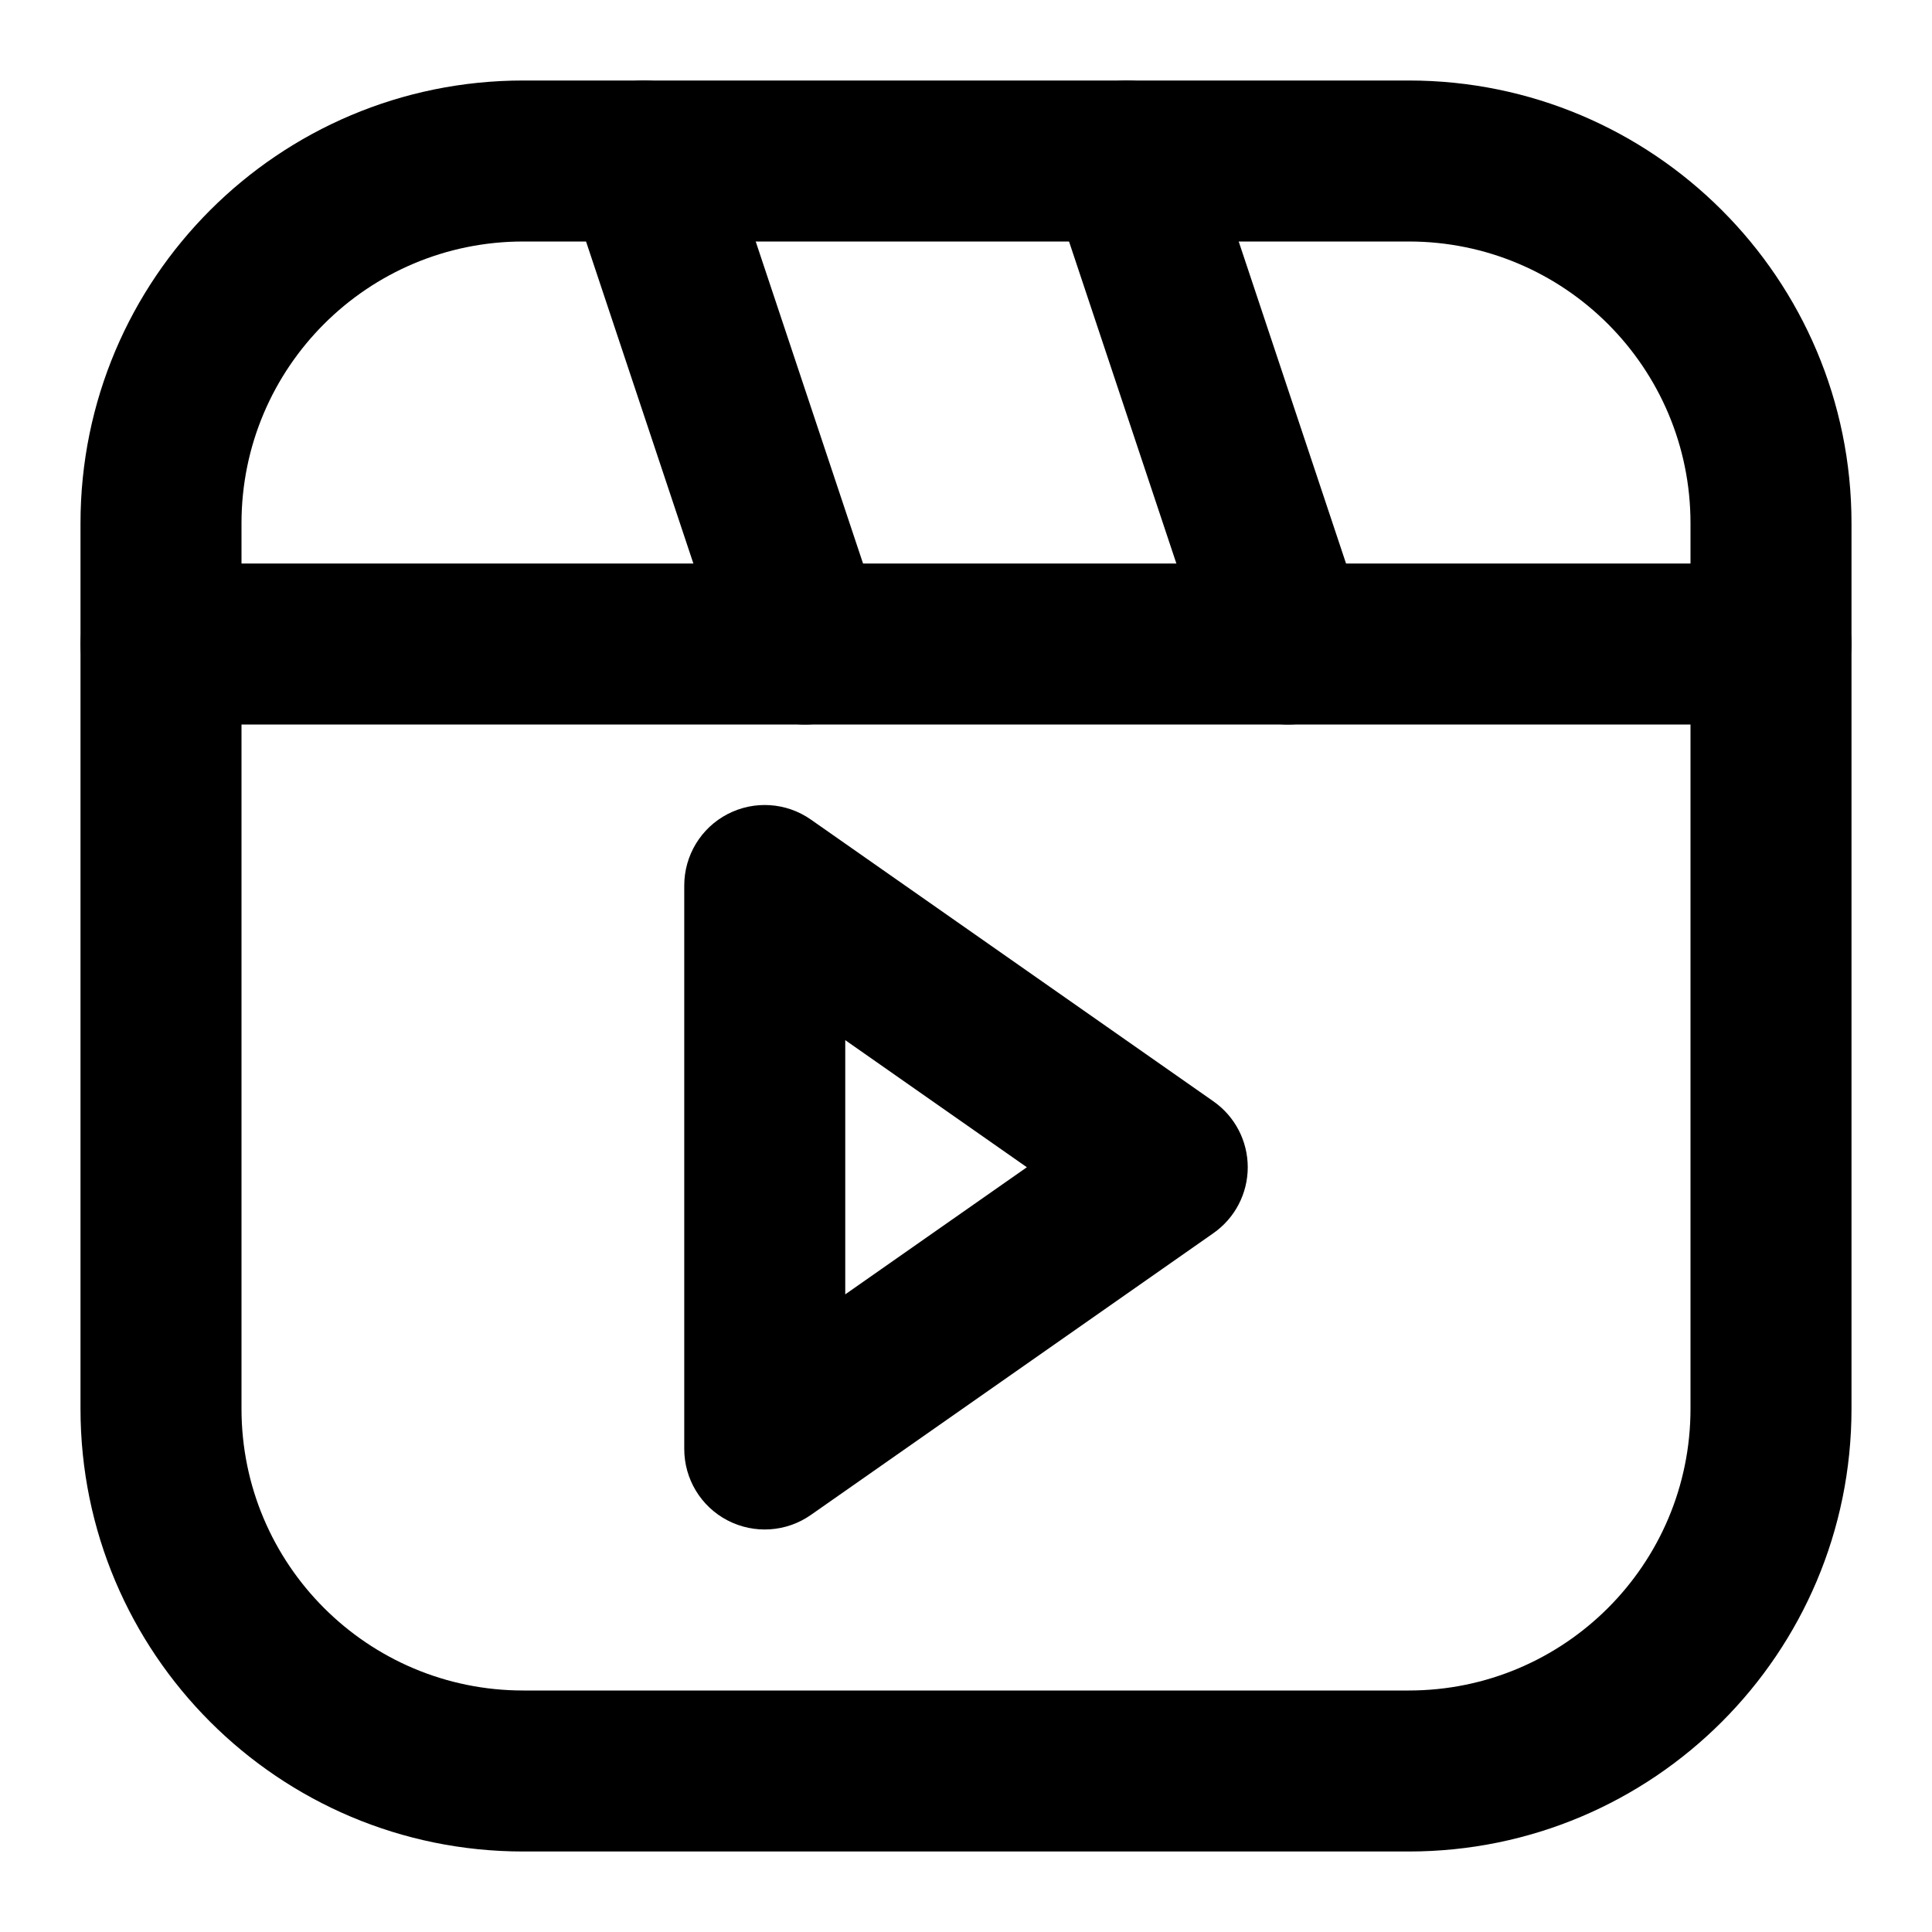
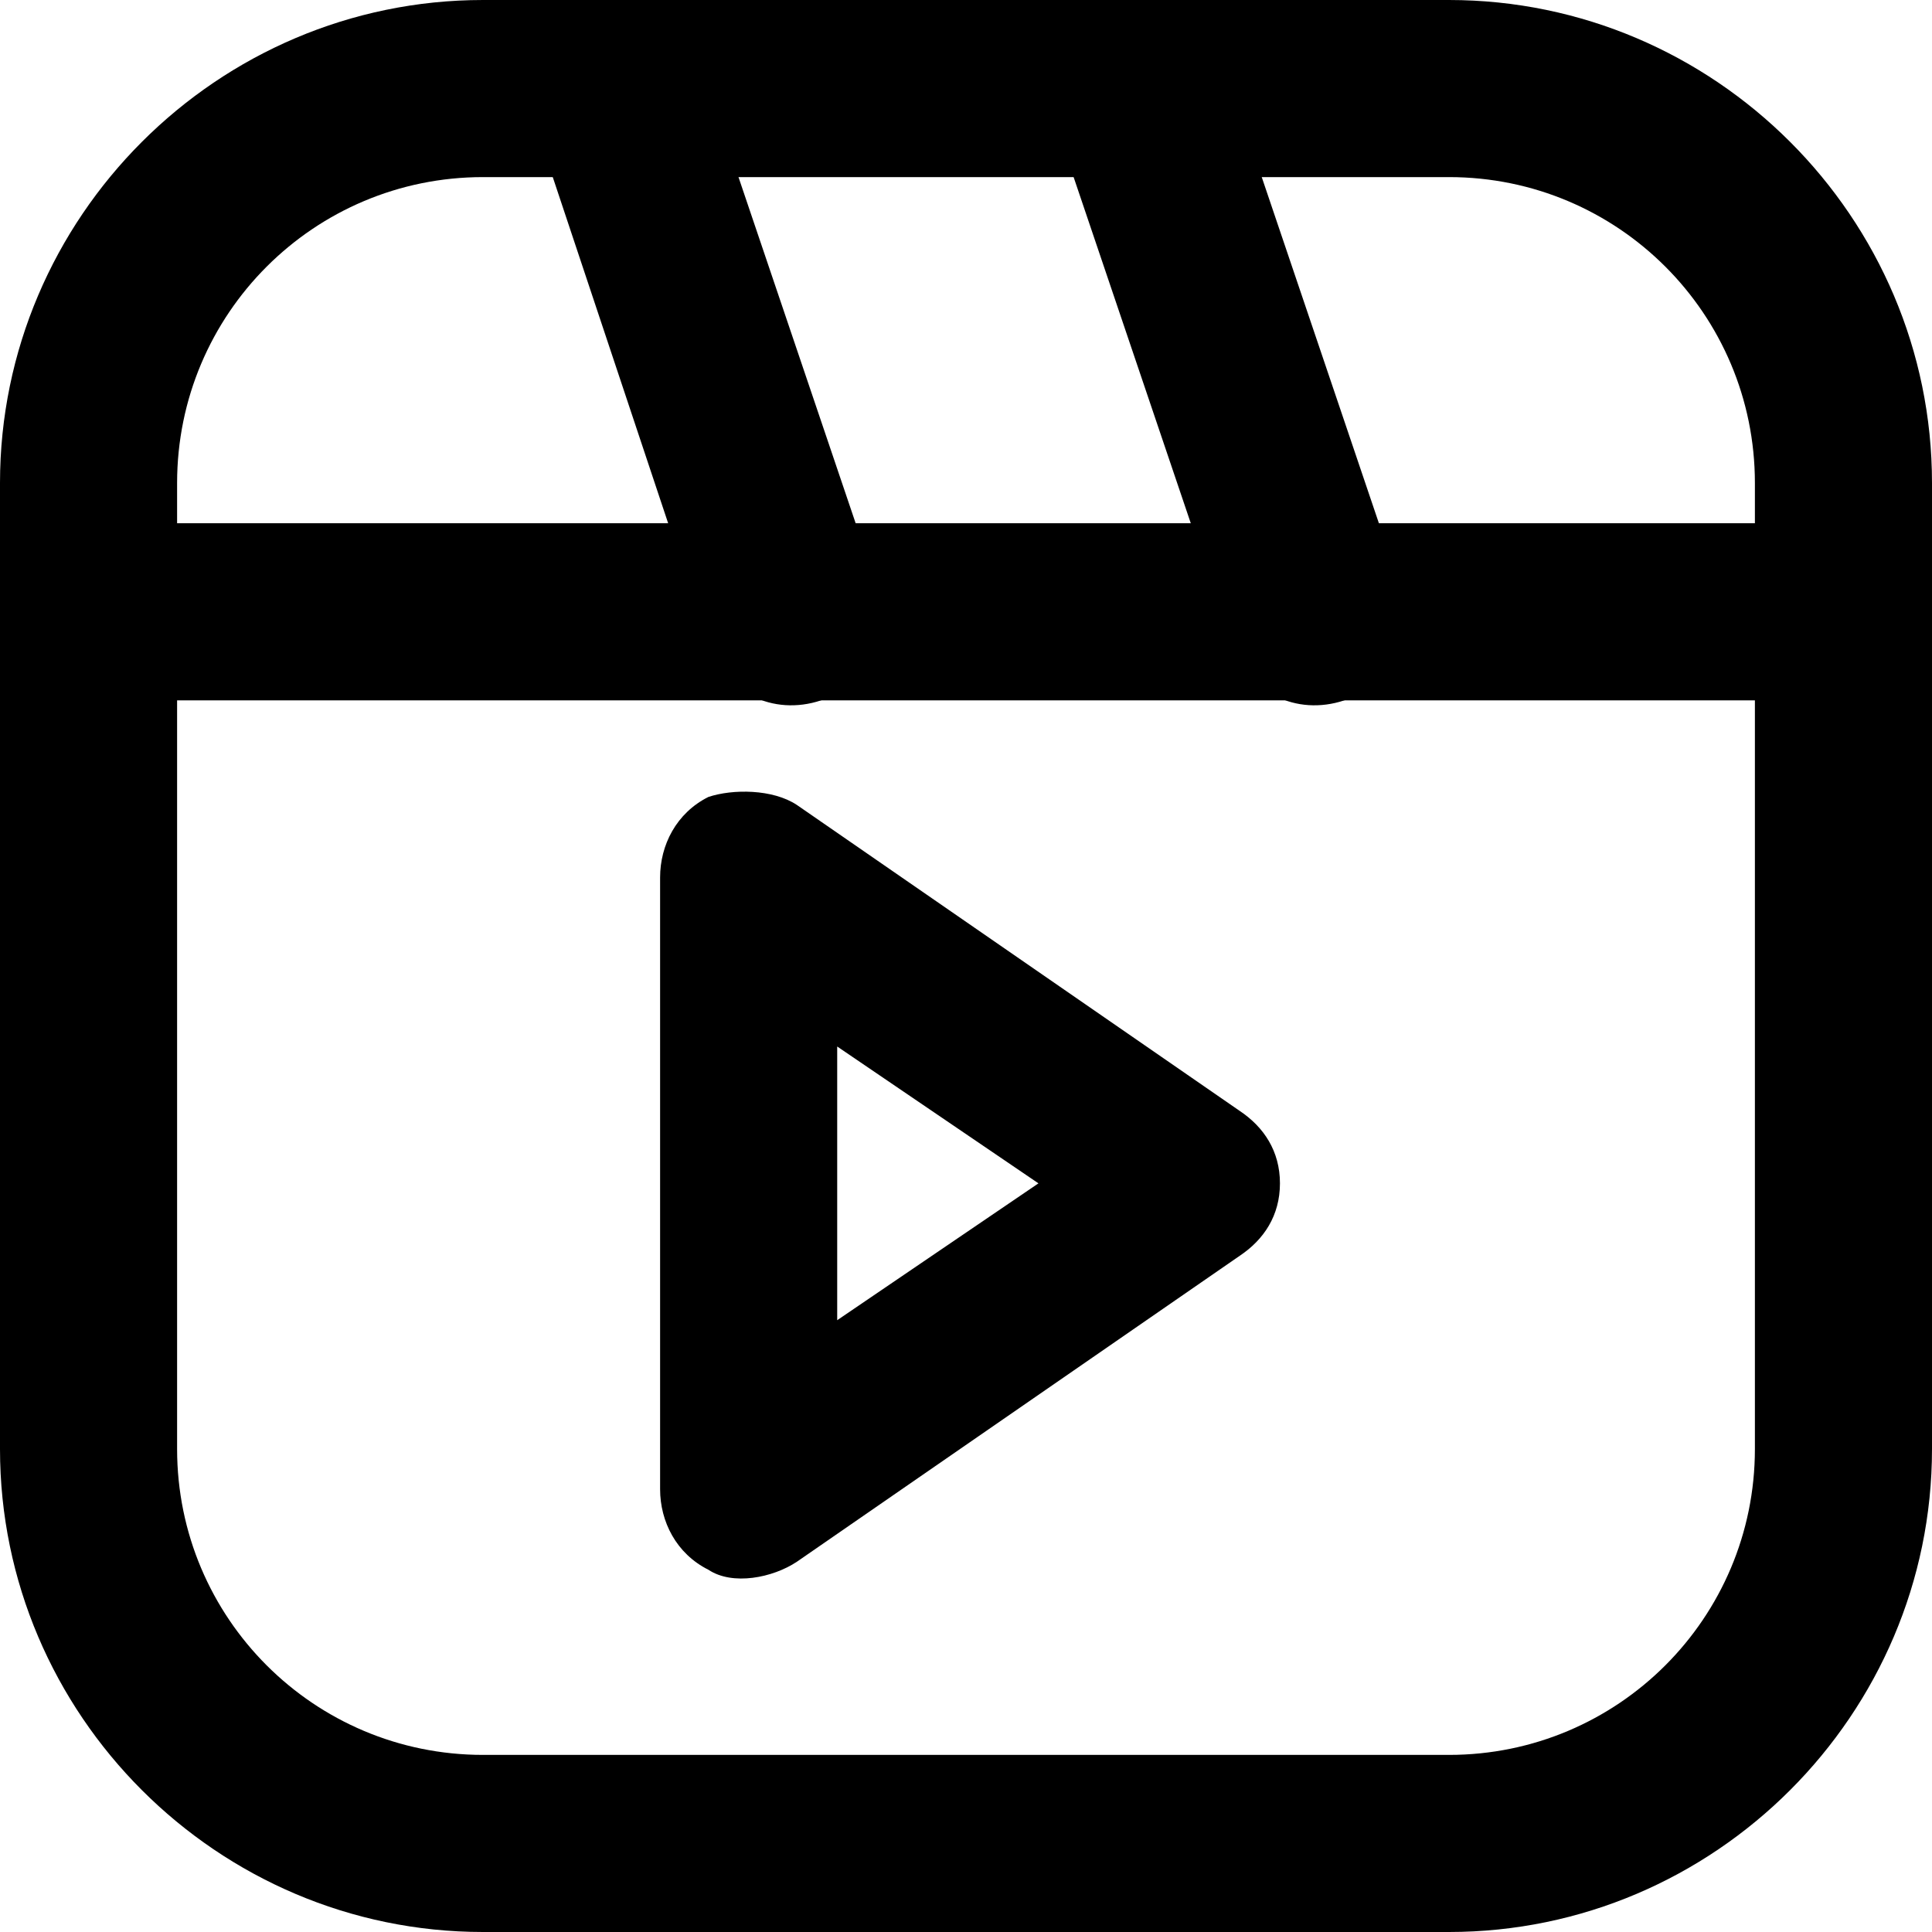
- <svg xmlns="http://www.w3.org/2000/svg" fill="none" height="24" viewBox="0 0 24 24" width="24">
-   <path clip-rule="evenodd" d="M1 6.5C1 3.462 3.462 1 6.5 1H17.5C20.538 1 23 3.462 23 6.5V17.5C23 20.538 20.538 23 17.5 23H6.5C3.462 23 1 20.538 1 17.5V6.5ZM6.5 3C4.567 3 3 4.567 3 6.5V17.5C3 19.433 4.567 21 6.5 21H17.5C19.433 21 21 19.433 21 17.5V6.5C21 4.567 19.433 3 17.5 3H6.5Z" fill="black" fill-rule="evenodd" />
-   <path clip-rule="evenodd" d="M9.038 10.113C9.369 9.941 9.768 9.967 10.073 10.181L15.073 13.681C15.341 13.868 15.5 14.174 15.5 14.5C15.5 14.826 15.341 15.132 15.073 15.319L10.073 18.819C9.768 19.033 9.369 19.059 9.038 18.887C8.707 18.715 8.5 18.373 8.5 18V11C8.5 10.627 8.707 10.285 9.038 10.113ZM10.5 12.921V16.079L12.756 14.5L10.5 12.921Z" fill="black" fill-rule="evenodd" />
-   <path clip-rule="evenodd" d="M1 8C1 7.448 1.448 7 2 7H22C22.552 7 23 7.448 23 8C23 8.552 22.552 9 22 9H2C1.448 9 1 8.552 1 8Z" fill="black" fill-rule="evenodd" />
-   <path clip-rule="evenodd" d="M7.684 1.051C8.208 0.877 8.774 1.16 8.949 1.684L10.949 7.684C11.124 8.208 10.84 8.774 10.316 8.949C9.793 9.123 9.226 8.84 9.052 8.316L7.052 2.316C6.877 1.792 7.16 1.226 7.684 1.051Z" fill="black" fill-rule="evenodd" />
-   <path clip-rule="evenodd" d="M13.684 1.051C14.208 0.877 14.774 1.16 14.949 1.684L16.949 7.684C17.124 8.208 16.84 8.774 16.317 8.949C15.793 9.123 15.226 8.84 15.052 8.316L13.052 2.316C12.877 1.792 13.16 1.226 13.684 1.051Z" fill="black" fill-rule="evenodd" />
+ <svg xmlns="http://www.w3.org/2000/svg" version="1.1" id="Layer_1" x="0px" y="0px" viewBox="0 0 24 24" style="enable-background:new 0 0 24 24;" xml:space="preserve">
+   <style type="text/css">
+ 	.st0{fill-rule:evenodd;clip-rule:evenodd;}
+ </style>
+   <path class="st0" d="M0,6c0-3.3,2.7-6,6-6h12c3.3,0,6,2.7,6,6v12c0,3.3-2.7,6-6,6H6c-3.3,0-6-2.7-6-6V6z M6,2.2  C3.9,2.2,2.2,3.9,2.2,6v12c0,2.1,1.7,3.8,3.8,3.8h12c2.1,0,3.8-1.7,3.8-3.8V6c0-2.1-1.7-3.8-3.8-3.8H6z" />
+   <path class="st0" d="M8.8,9.9C9.1,9.8,9.6,9.8,9.9,10l5.5,3.8c0.3,0.2,0.5,0.5,0.5,0.9c0,0.4-0.2,0.7-0.5,0.9l-5.5,3.8  c-0.3,0.2-0.8,0.3-1.1,0.1c-0.4-0.2-0.6-0.6-0.6-1v-7.6C8.2,10.5,8.4,10.1,8.8,9.9z M10.4,13v3.4l2.5-1.7L10.4,13z" />
+   <path class="st0" d="M0,7.6C0,7,0.5,6.5,1.1,6.5h21.8C23.5,6.5,24,7,24,7.6c0,0.6-0.5,1.1-1.1,1.1H1.1C0.5,8.7,0,8.2,0,7.6z" />
+   <path class="st0" d="M7.3,0.1c0.6-0.2,1.2,0.1,1.4,0.7l2.2,6.5c0.2,0.6-0.1,1.2-0.7,1.4C9.6,8.9,9,8.6,8.8,8L6.6,1.4  C6.4,0.9,6.7,0.2,7.3,0.1z" />
+   <path class="st0" d="M13.8,0.1c0.6-0.2,1.2,0.1,1.4,0.7l2.2,6.5c0.2,0.6-0.1,1.2-0.7,1.4c-0.6,0.2-1.2-0.1-1.4-0.7l-2.2-6.5  C13,0.9,13.3,0.2,13.8,0.1z" />
</svg>
